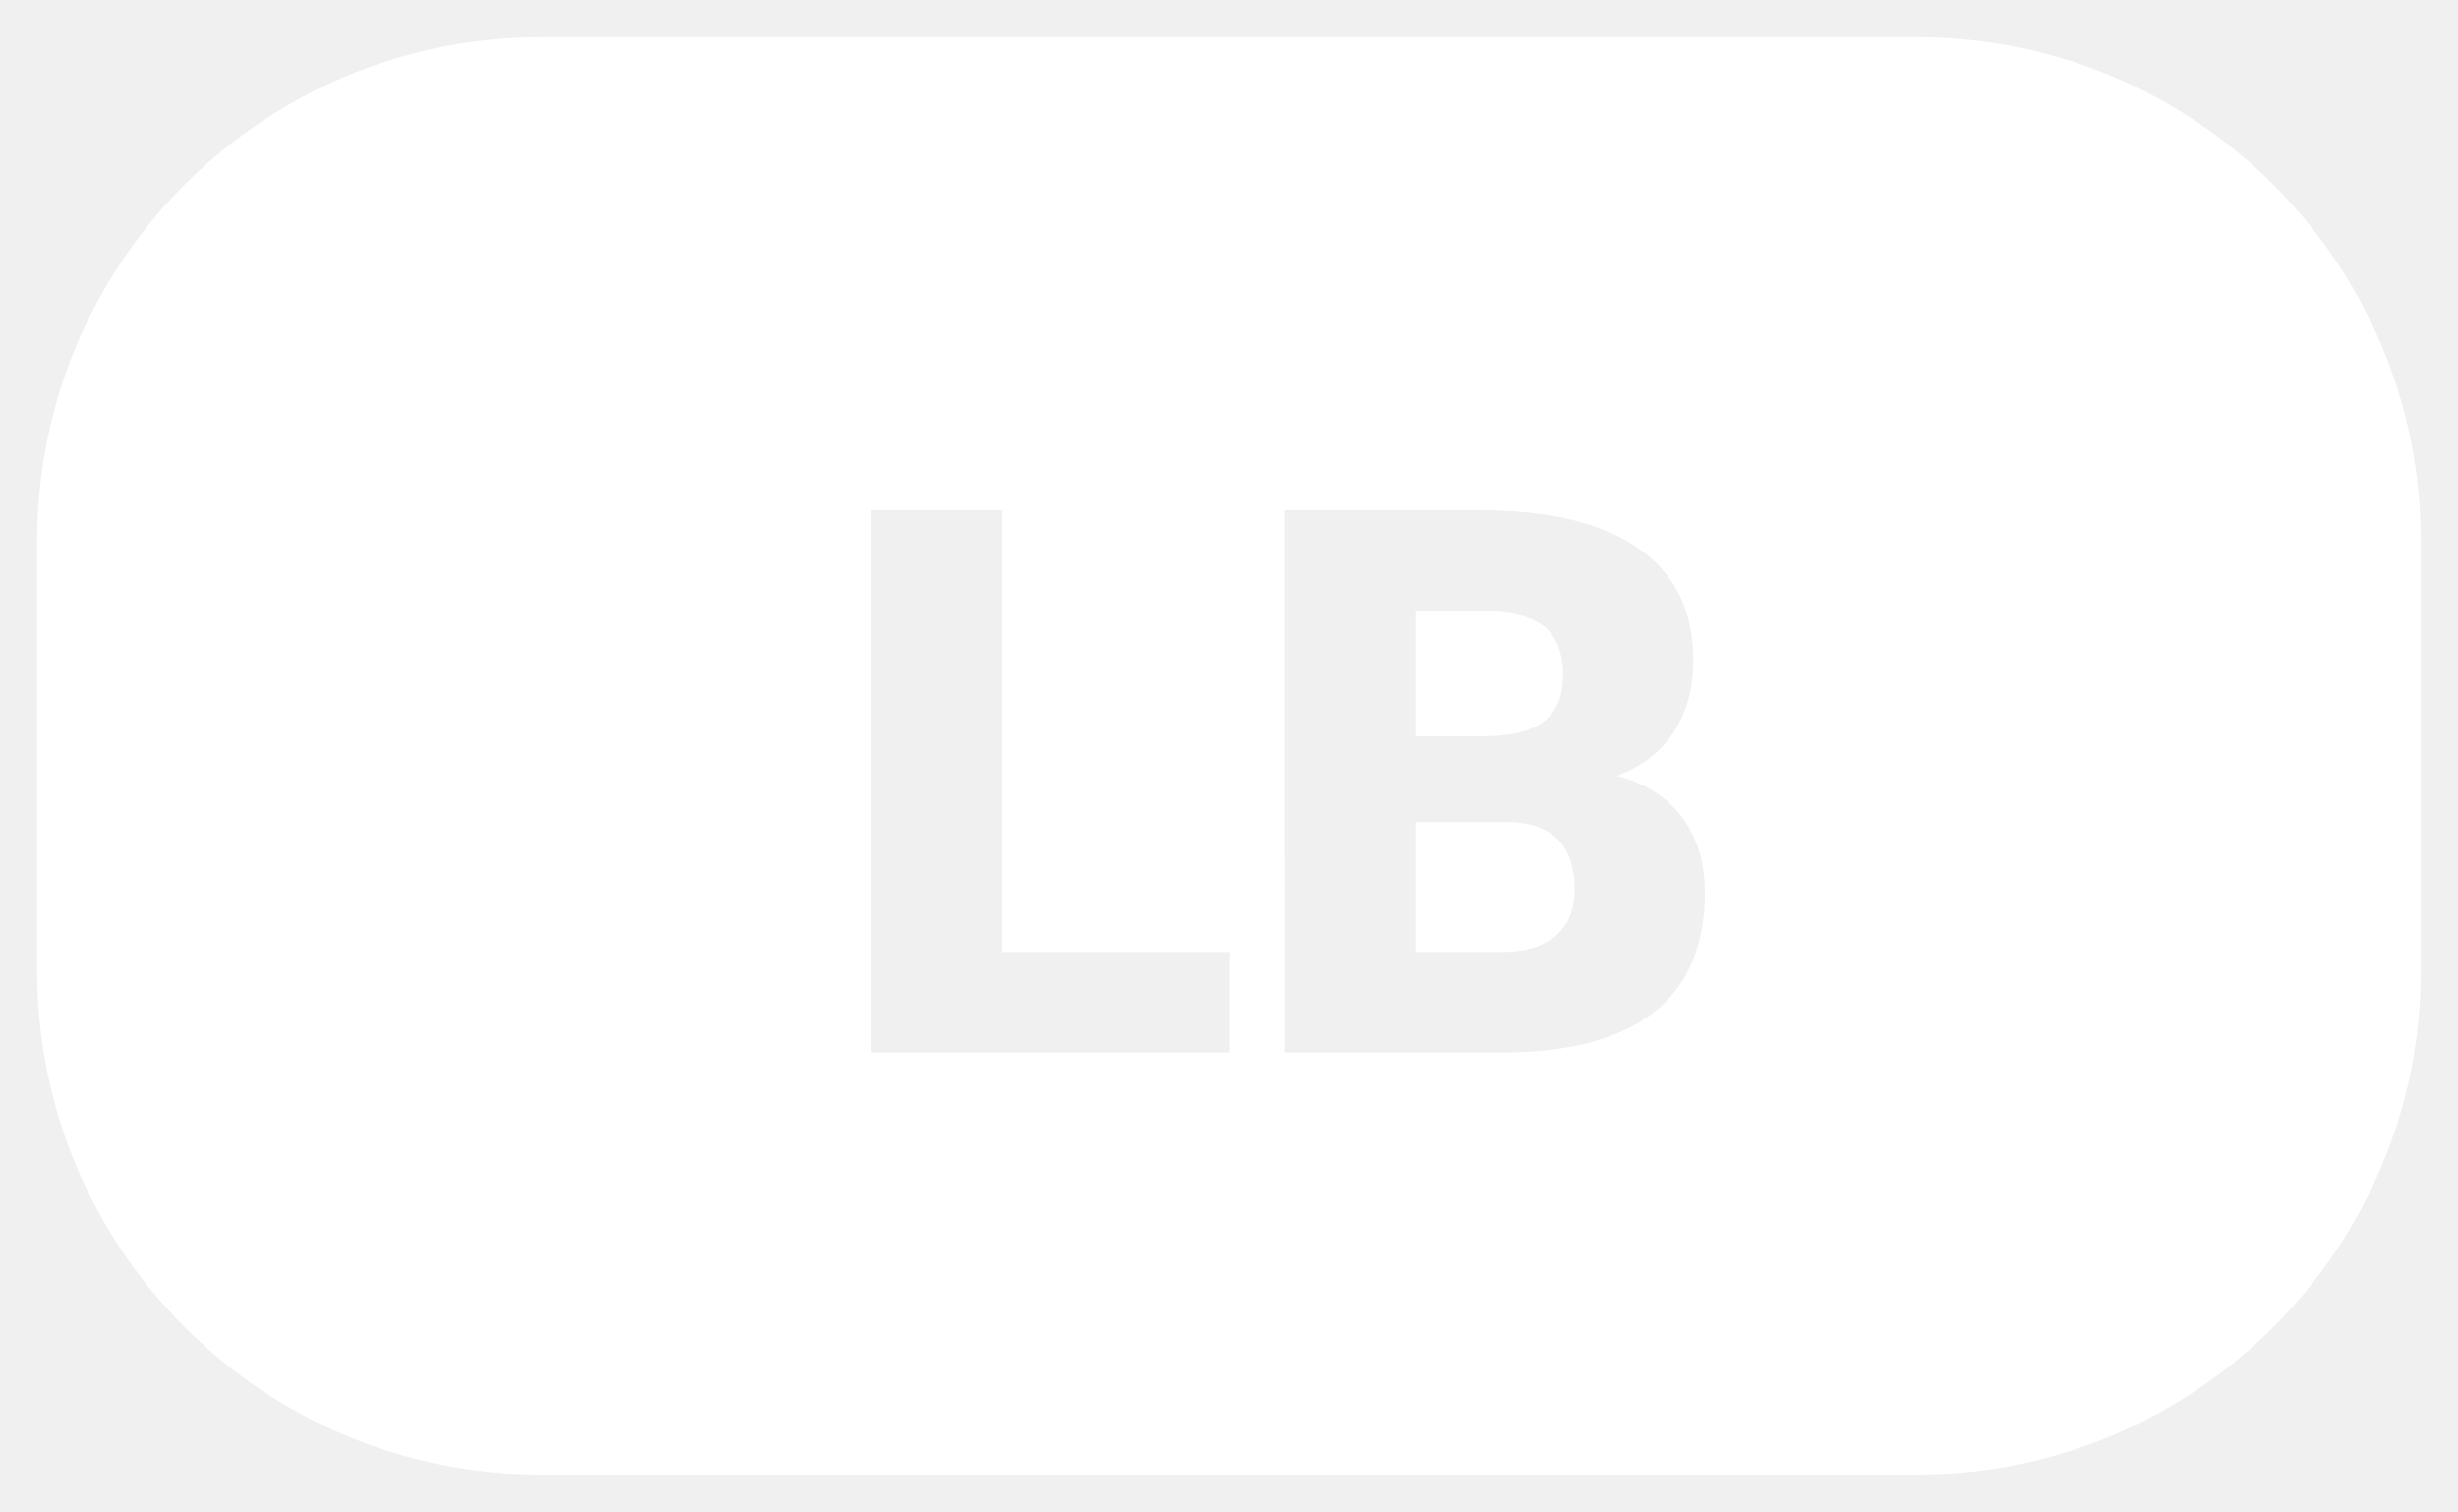
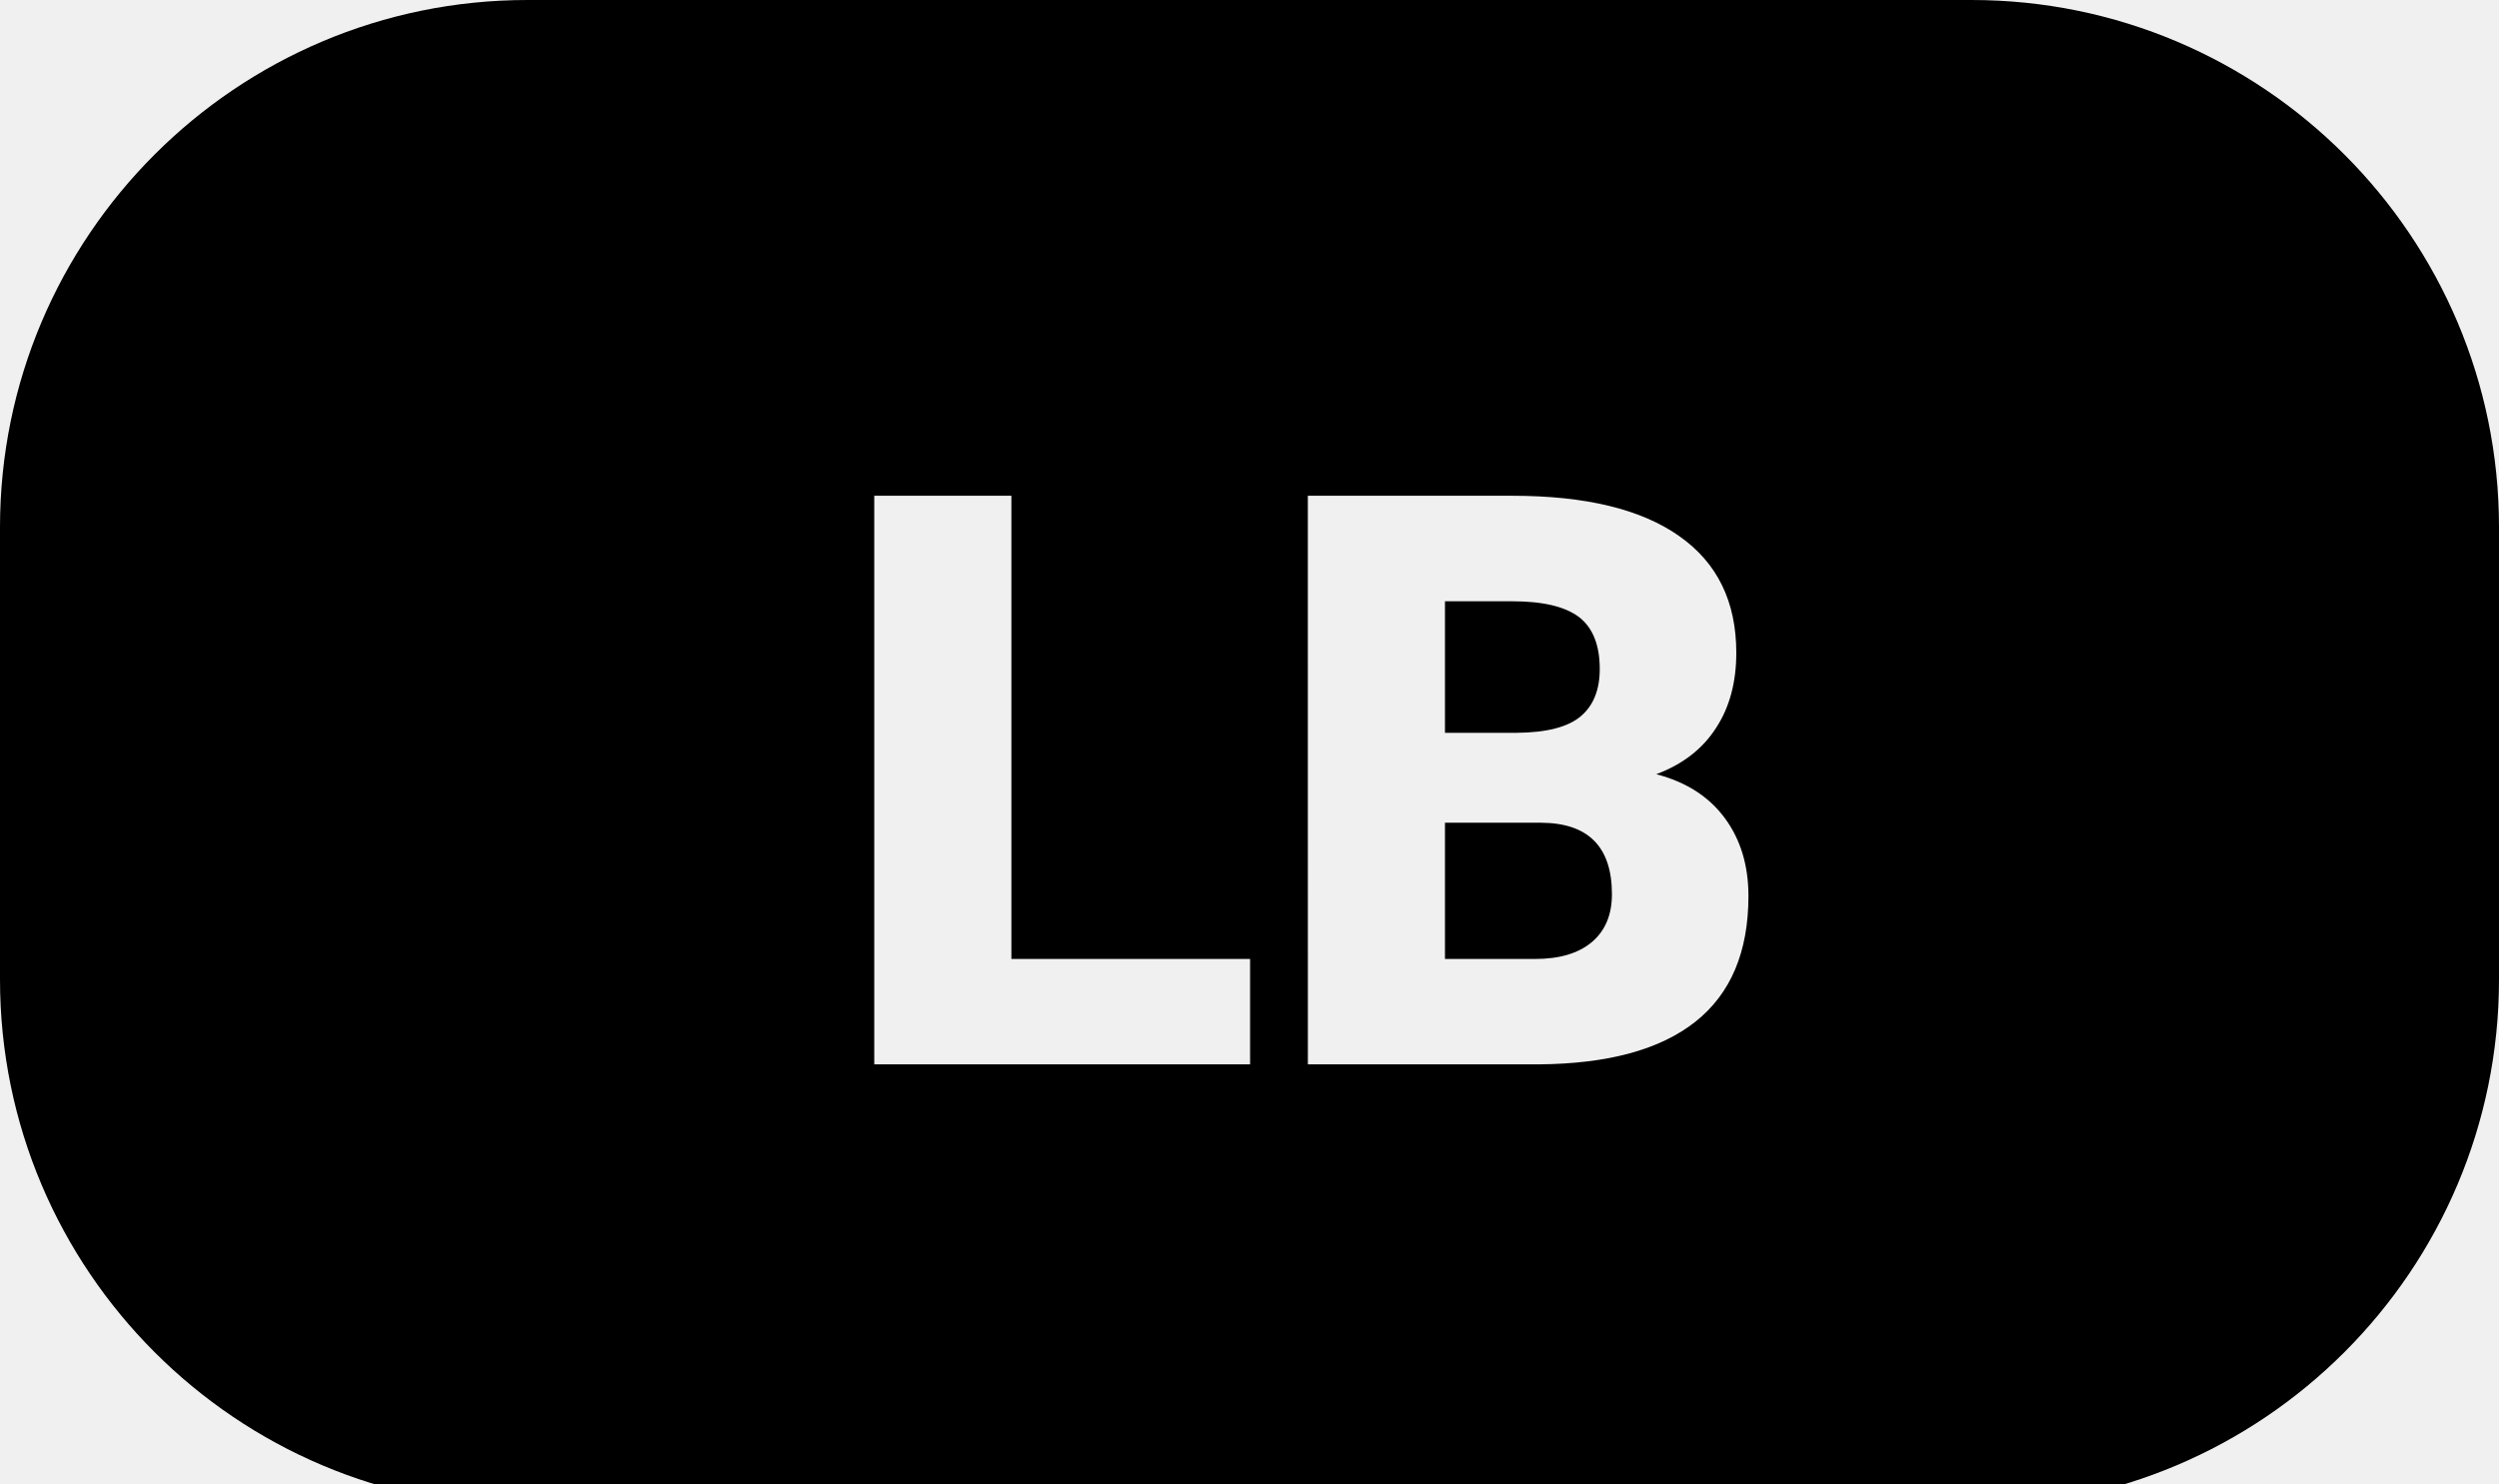
- <svg xmlns="http://www.w3.org/2000/svg" width="66" height="40.599" viewBox="0 0 66 40.599" version="1.1" xml:space="preserve" style="clip-rule:evenodd;fill-rule:evenodd;stroke-linejoin:round;stroke-miterlimit:2" id="svg22">
-   <defs id="defs26" />
-   <g id="g341" transform="translate(1.019531,1)">
-     <path id="path2" style="fill:#ffffff;stroke-width:0.821" d="M 13.49,0 C 6.036,0 -0.02,6.053 -0.02,13.509 v 11.579 c 0,7.456 6.056,13.511 13.509,13.511 h 36.982 c 7.453,0 13.509,-6.054 13.509,-13.511 V 13.509 C 63.98,6.053 57.925,0 50.471,0 Z m 8.881,12.7 h 3.512 v 11.865 h 6.113 v 2.701 h -9.625 z m 11.104,0 h 5.234 c 1.877,0 3.3,0.344 4.274,1.031 0.981,0.687 1.465,1.684 1.465,2.992 0,0.753 -0.171,1.397 -0.522,1.93 -0.343,0.533 -0.85,0.926 -1.527,1.18 0.763,0.2 1.347,0.573 1.752,1.121 0.405,0.547 0.608,1.213 0.608,2 0,1.427 -0.452,2.5 -1.355,3.217 -0.903,0.717 -2.243,1.082 -4.018,1.095 h -5.91 z m 3.512,2.703 v 3.37 h 1.83 c 0.771,-0.006 1.317,-0.147 1.644,-0.421 0.327,-0.274 0.49,-0.679 0.49,-1.214 0,-0.615 -0.179,-1.058 -0.529,-1.329 -0.358,-0.271 -0.926,-0.406 -1.713,-0.406 z m 0,5.672 v 3.491 h 2.306 c 0.631,0 1.113,-0.144 1.456,-0.433 0.343,-0.29 0.514,-0.699 0.514,-1.226 0,-1.214 -0.607,-1.825 -1.814,-1.831 z" />
-   </g>
+ <svg xmlns="http://www.w3.org/2000/svg" width="64" height="38">
+   <path d="M 13.509,0 C 6.056,0 0,6.053 0,13.509 v 11.579 c 0,7.456 6.056,13.511 13.509,13.511 H 50.491 C 57.944,38.599 64,32.545 64,25.088 V 13.509 C 64,6.053 57.944,0 50.491,0 Z m 8.881,12.7 h 3.512 v 11.865 h 6.113 v 2.701 h -9.625 z m 11.104,0 h 5.234 c 1.877,0 3.3,0.344 4.274,1.031 0.981,0.687 1.465,1.684 1.465,2.992 0,0.753 -0.171,1.397 -0.522,1.93 -0.343,0.533 -0.85,0.926 -1.527,1.18 0.763,0.2 1.347,0.573 1.752,1.121 0.405,0.547 0.608,1.213 0.608,2 0,1.427 -0.452,2.5 -1.355,3.217 -0.903,0.717 -2.243,1.082 -4.018,1.095 h -5.91 z m 3.512,2.703 v 3.37 h 1.83 c 0.771,-0.006 1.317,-0.147 1.644,-0.421 0.327,-0.274 0.49,-0.679 0.49,-1.214 0,-0.615 -0.179,-1.058 -0.529,-1.329 -0.358,-0.271 -0.926,-0.406 -1.713,-0.406 z m 0,5.672 v 3.491 h 2.306 c 0.631,0 1.113,-0.144 1.456,-0.433 0.343,-0.29 0.514,-0.699 0.514,-1.226 0,-1.214 -0.607,-1.825 -1.814,-1.831 z" />
</svg>
